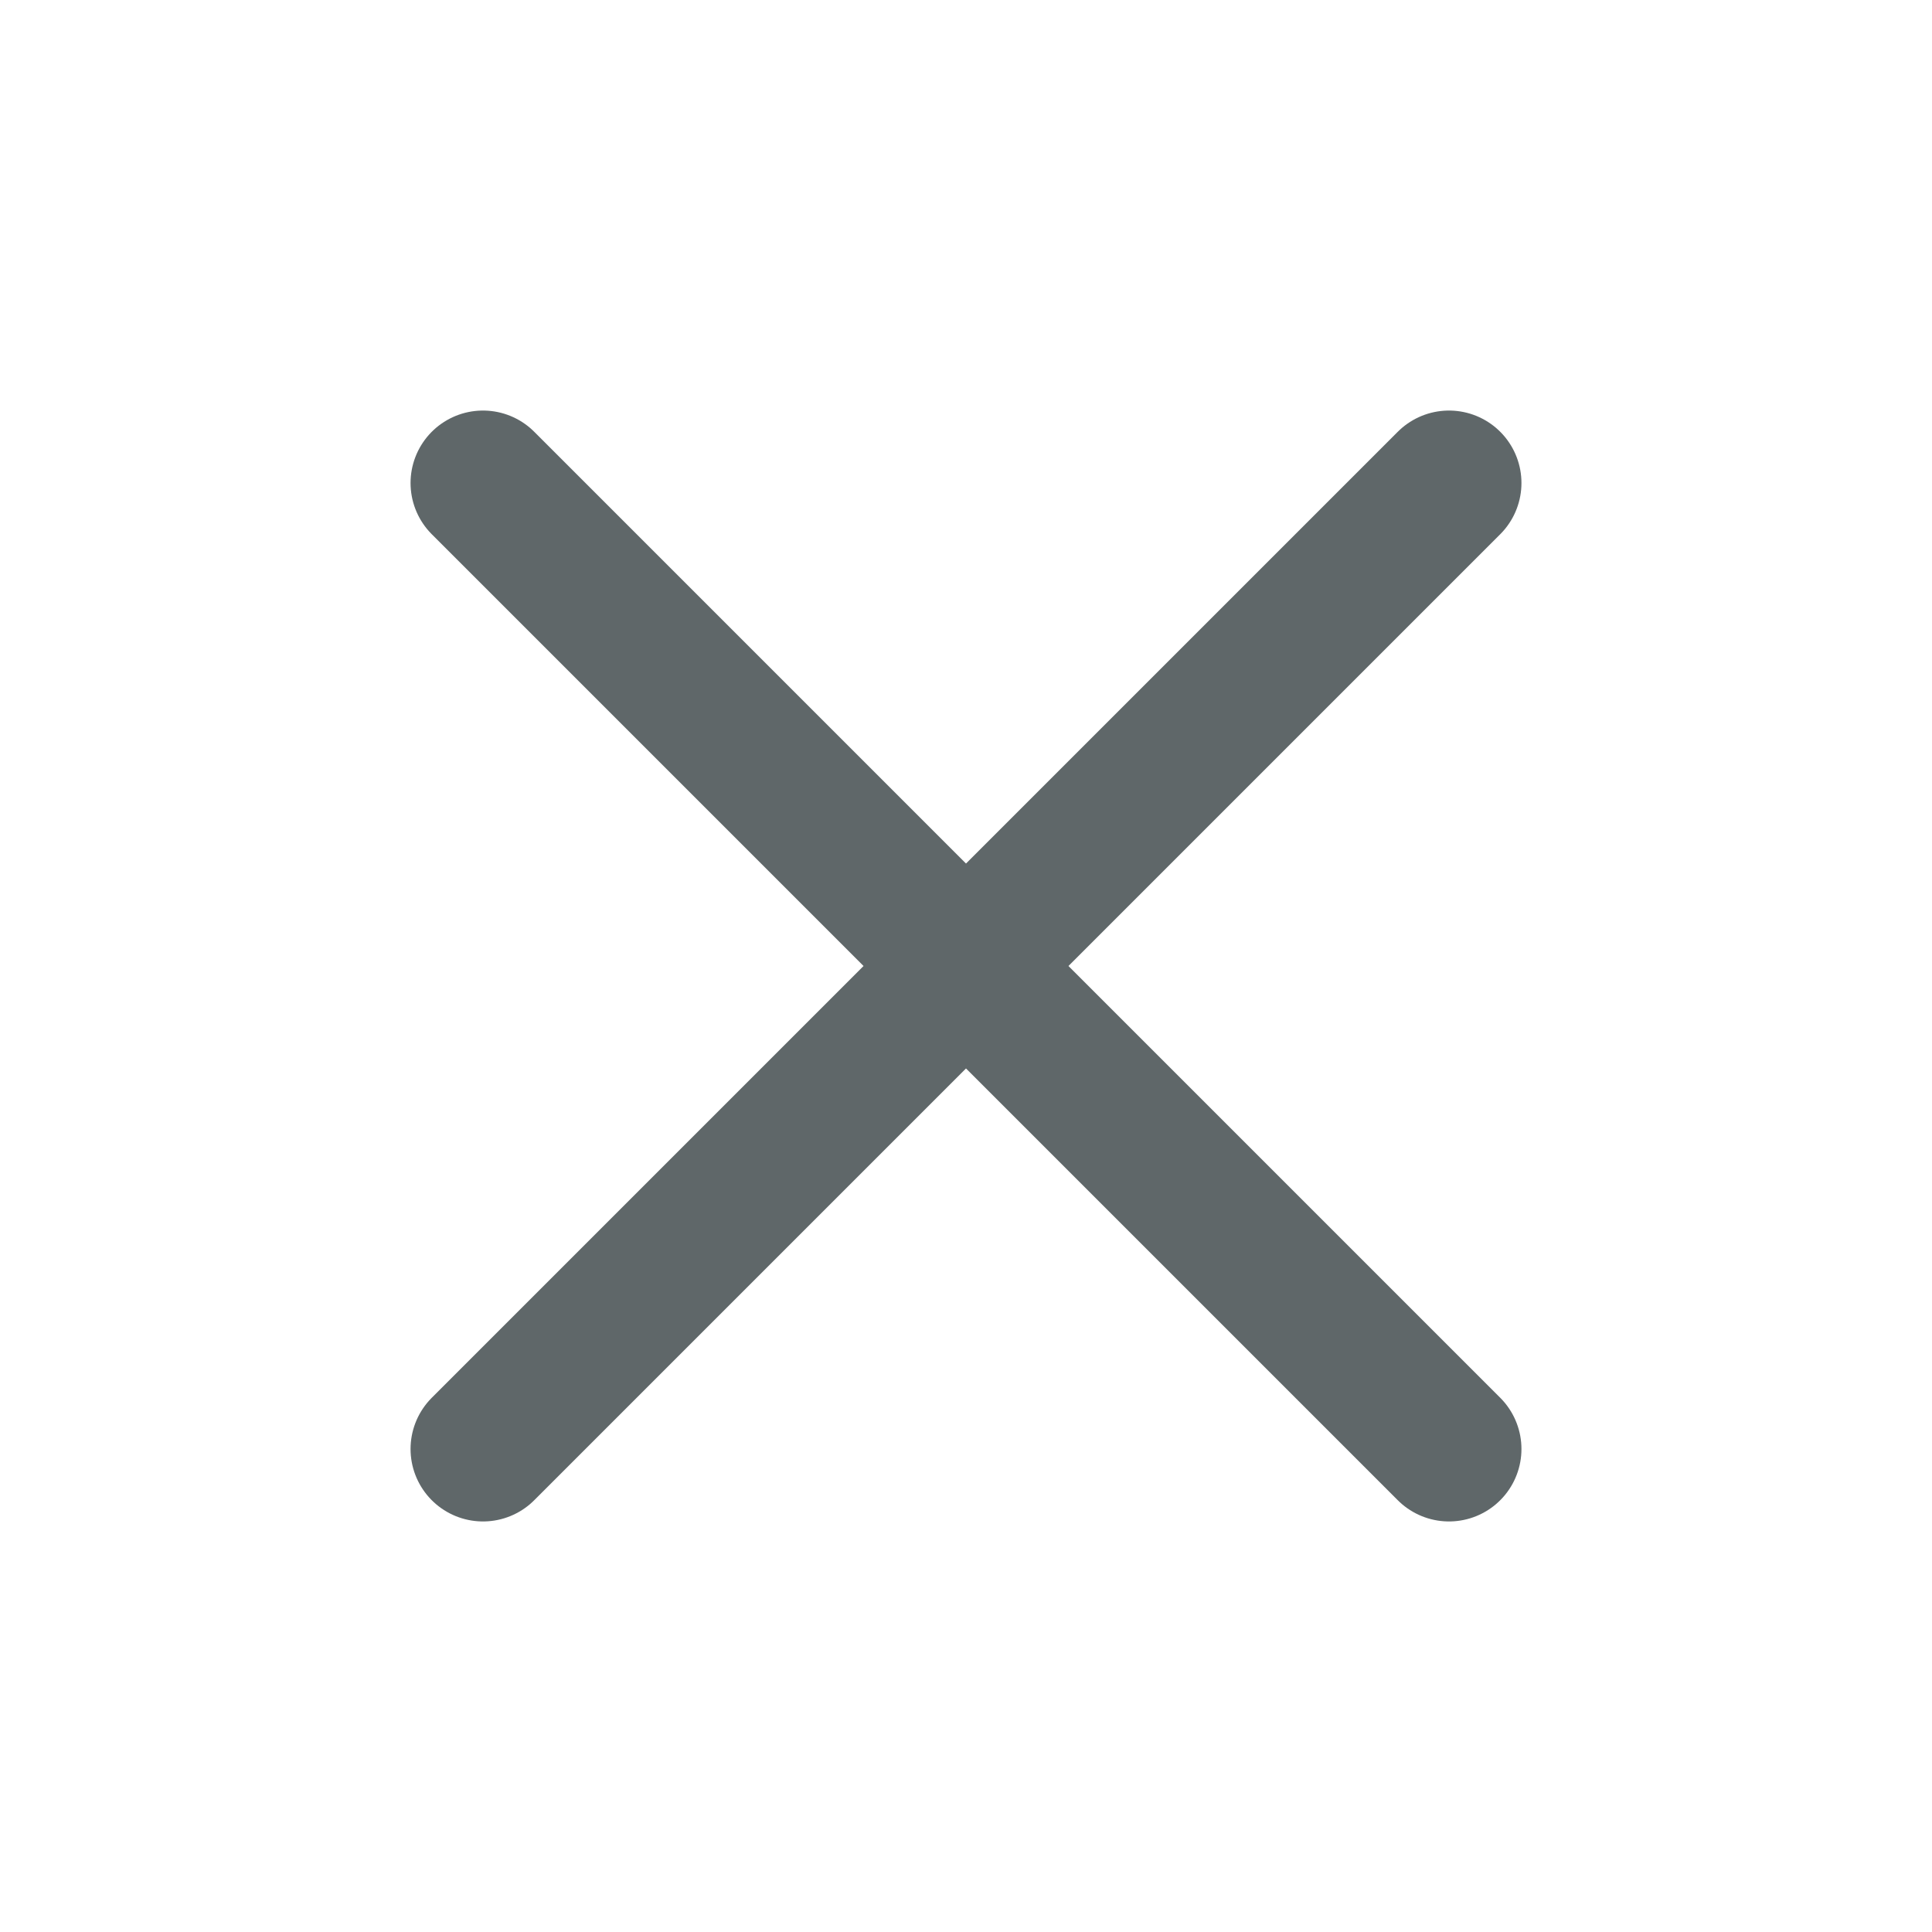
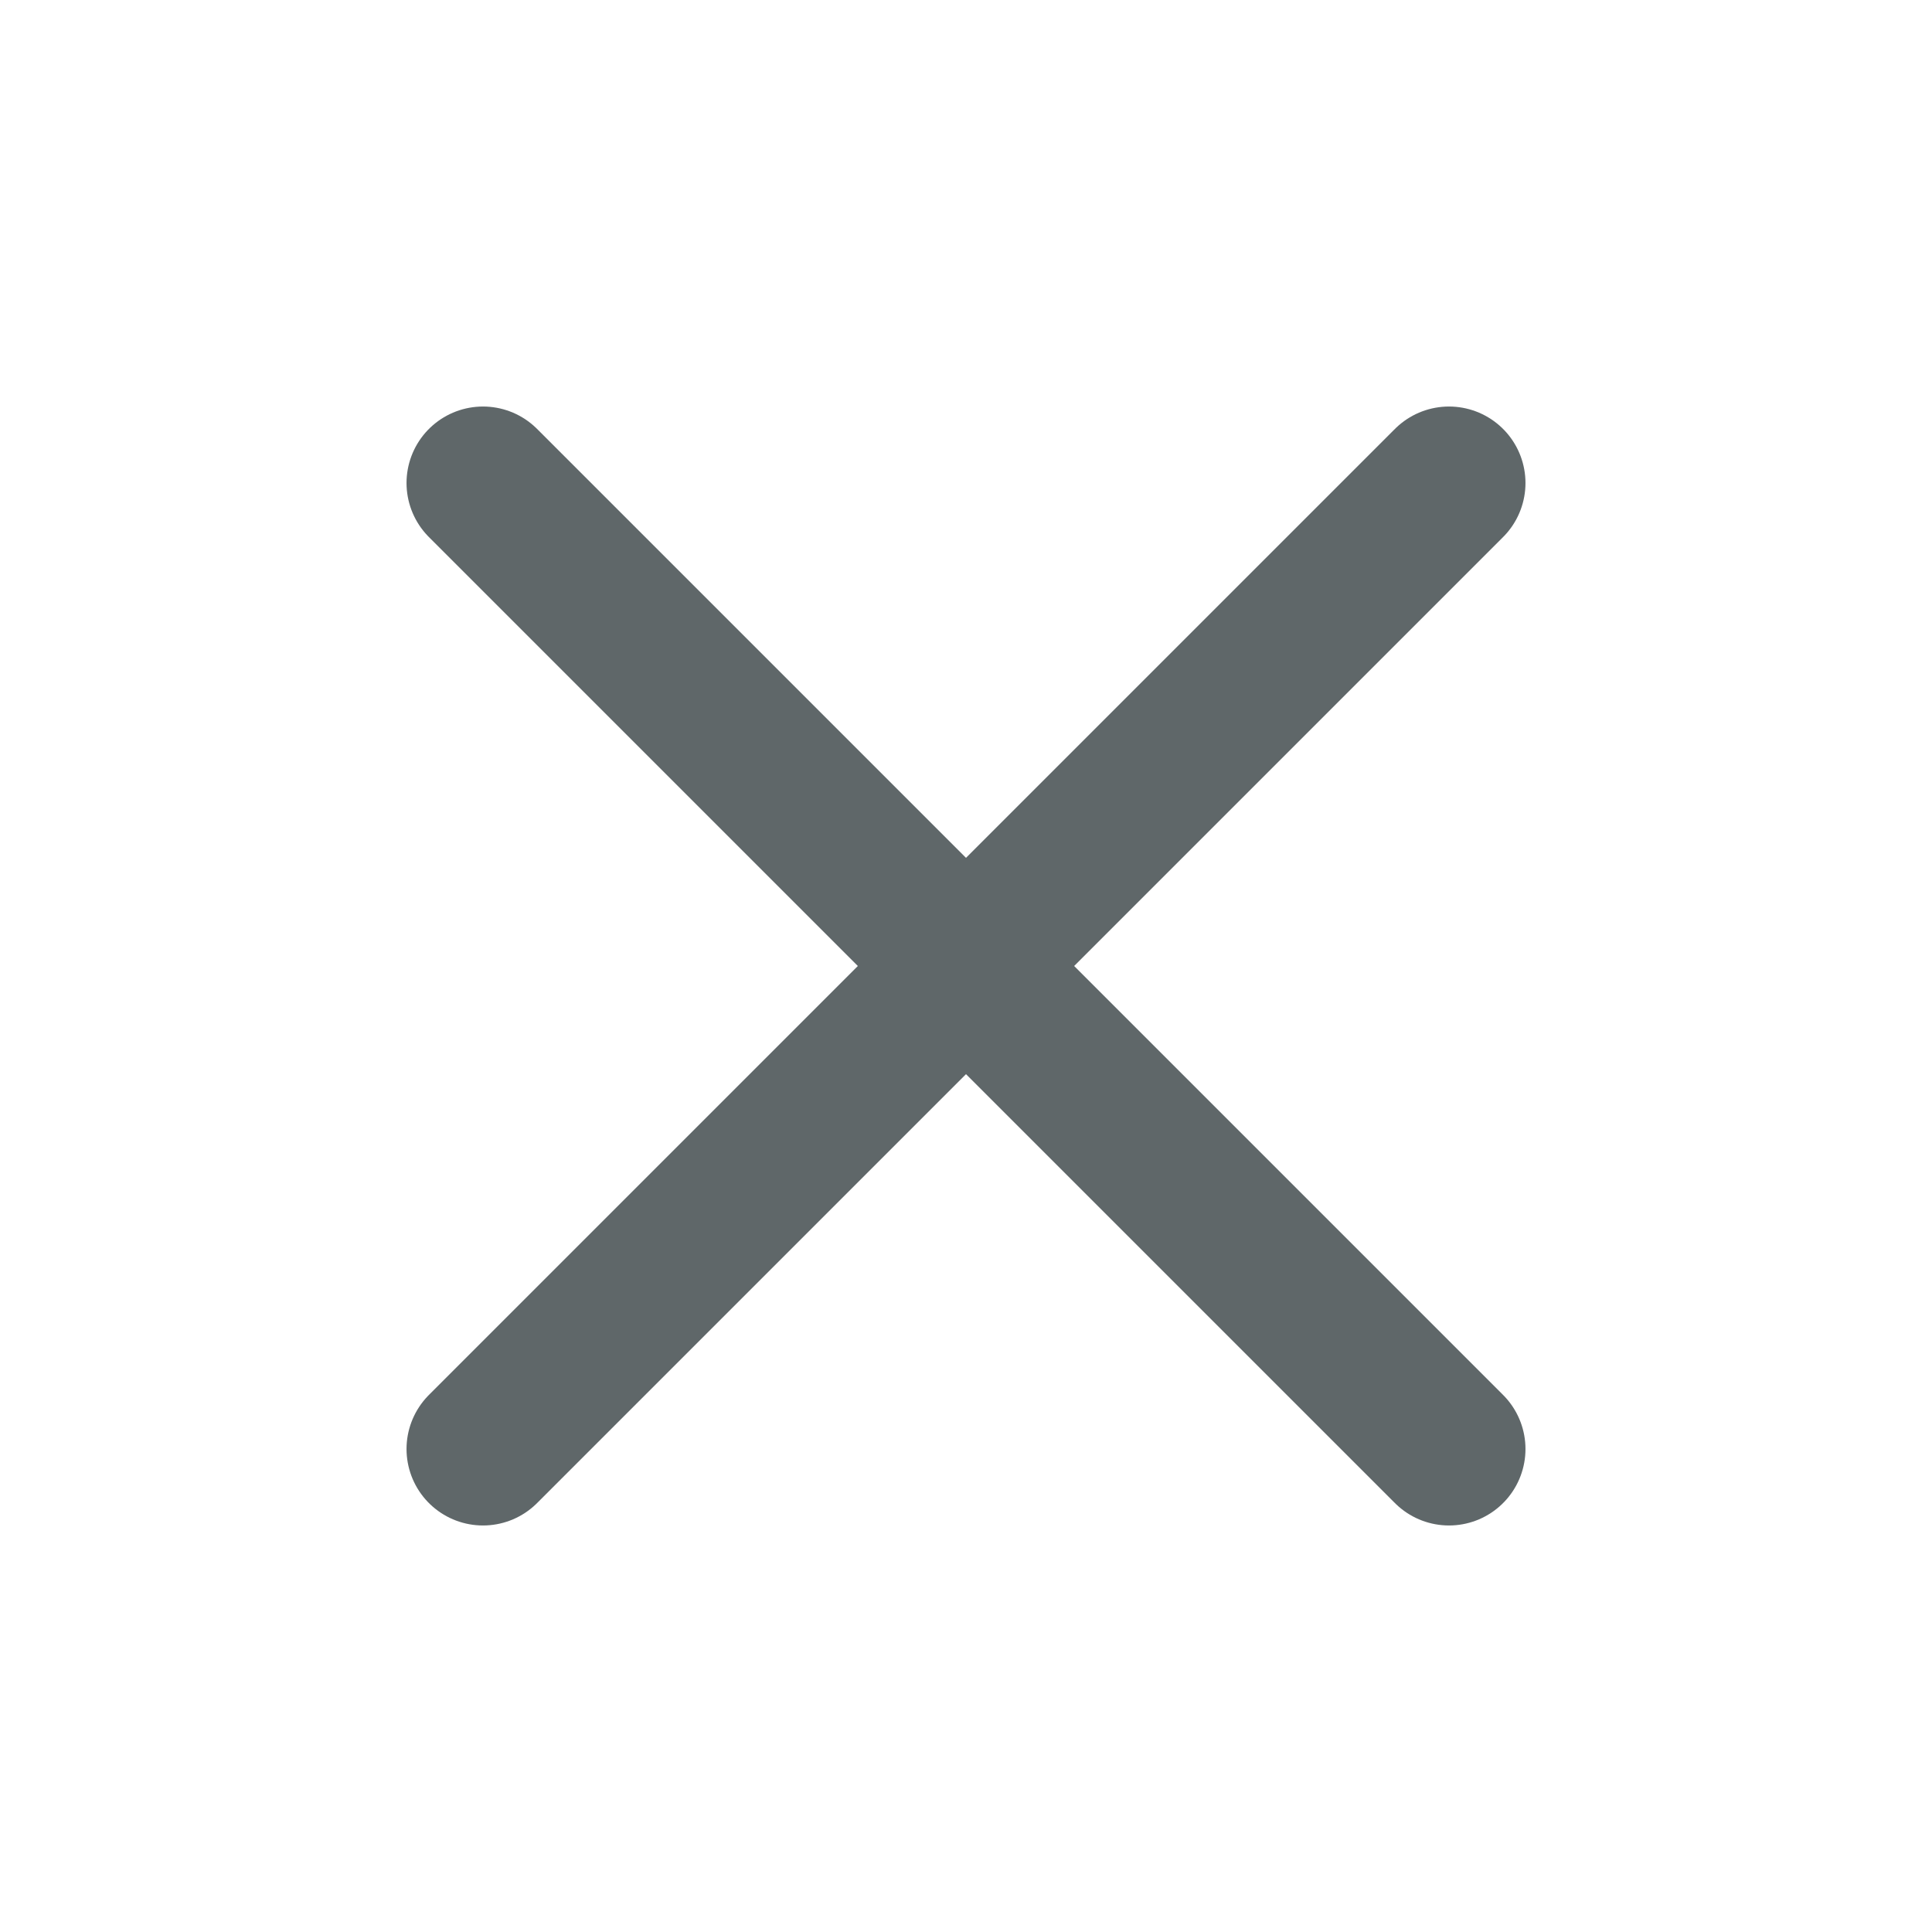
- <svg xmlns="http://www.w3.org/2000/svg" width="24" height="24" viewBox="0 0 24 24" fill="none" stroke="#5f6769" stroke-width="1.8" stroke-linecap="round" stroke-linejoin="round">
+ <svg xmlns="http://www.w3.org/2000/svg" width="24" height="24" viewBox="0 0 24 24" fill="none" stroke="#5f6769" stroke-width="1.9" stroke-linecap="round" stroke-linejoin="round">
  <path d="m6 6 12 12M18 6 6 18" />
</svg>
